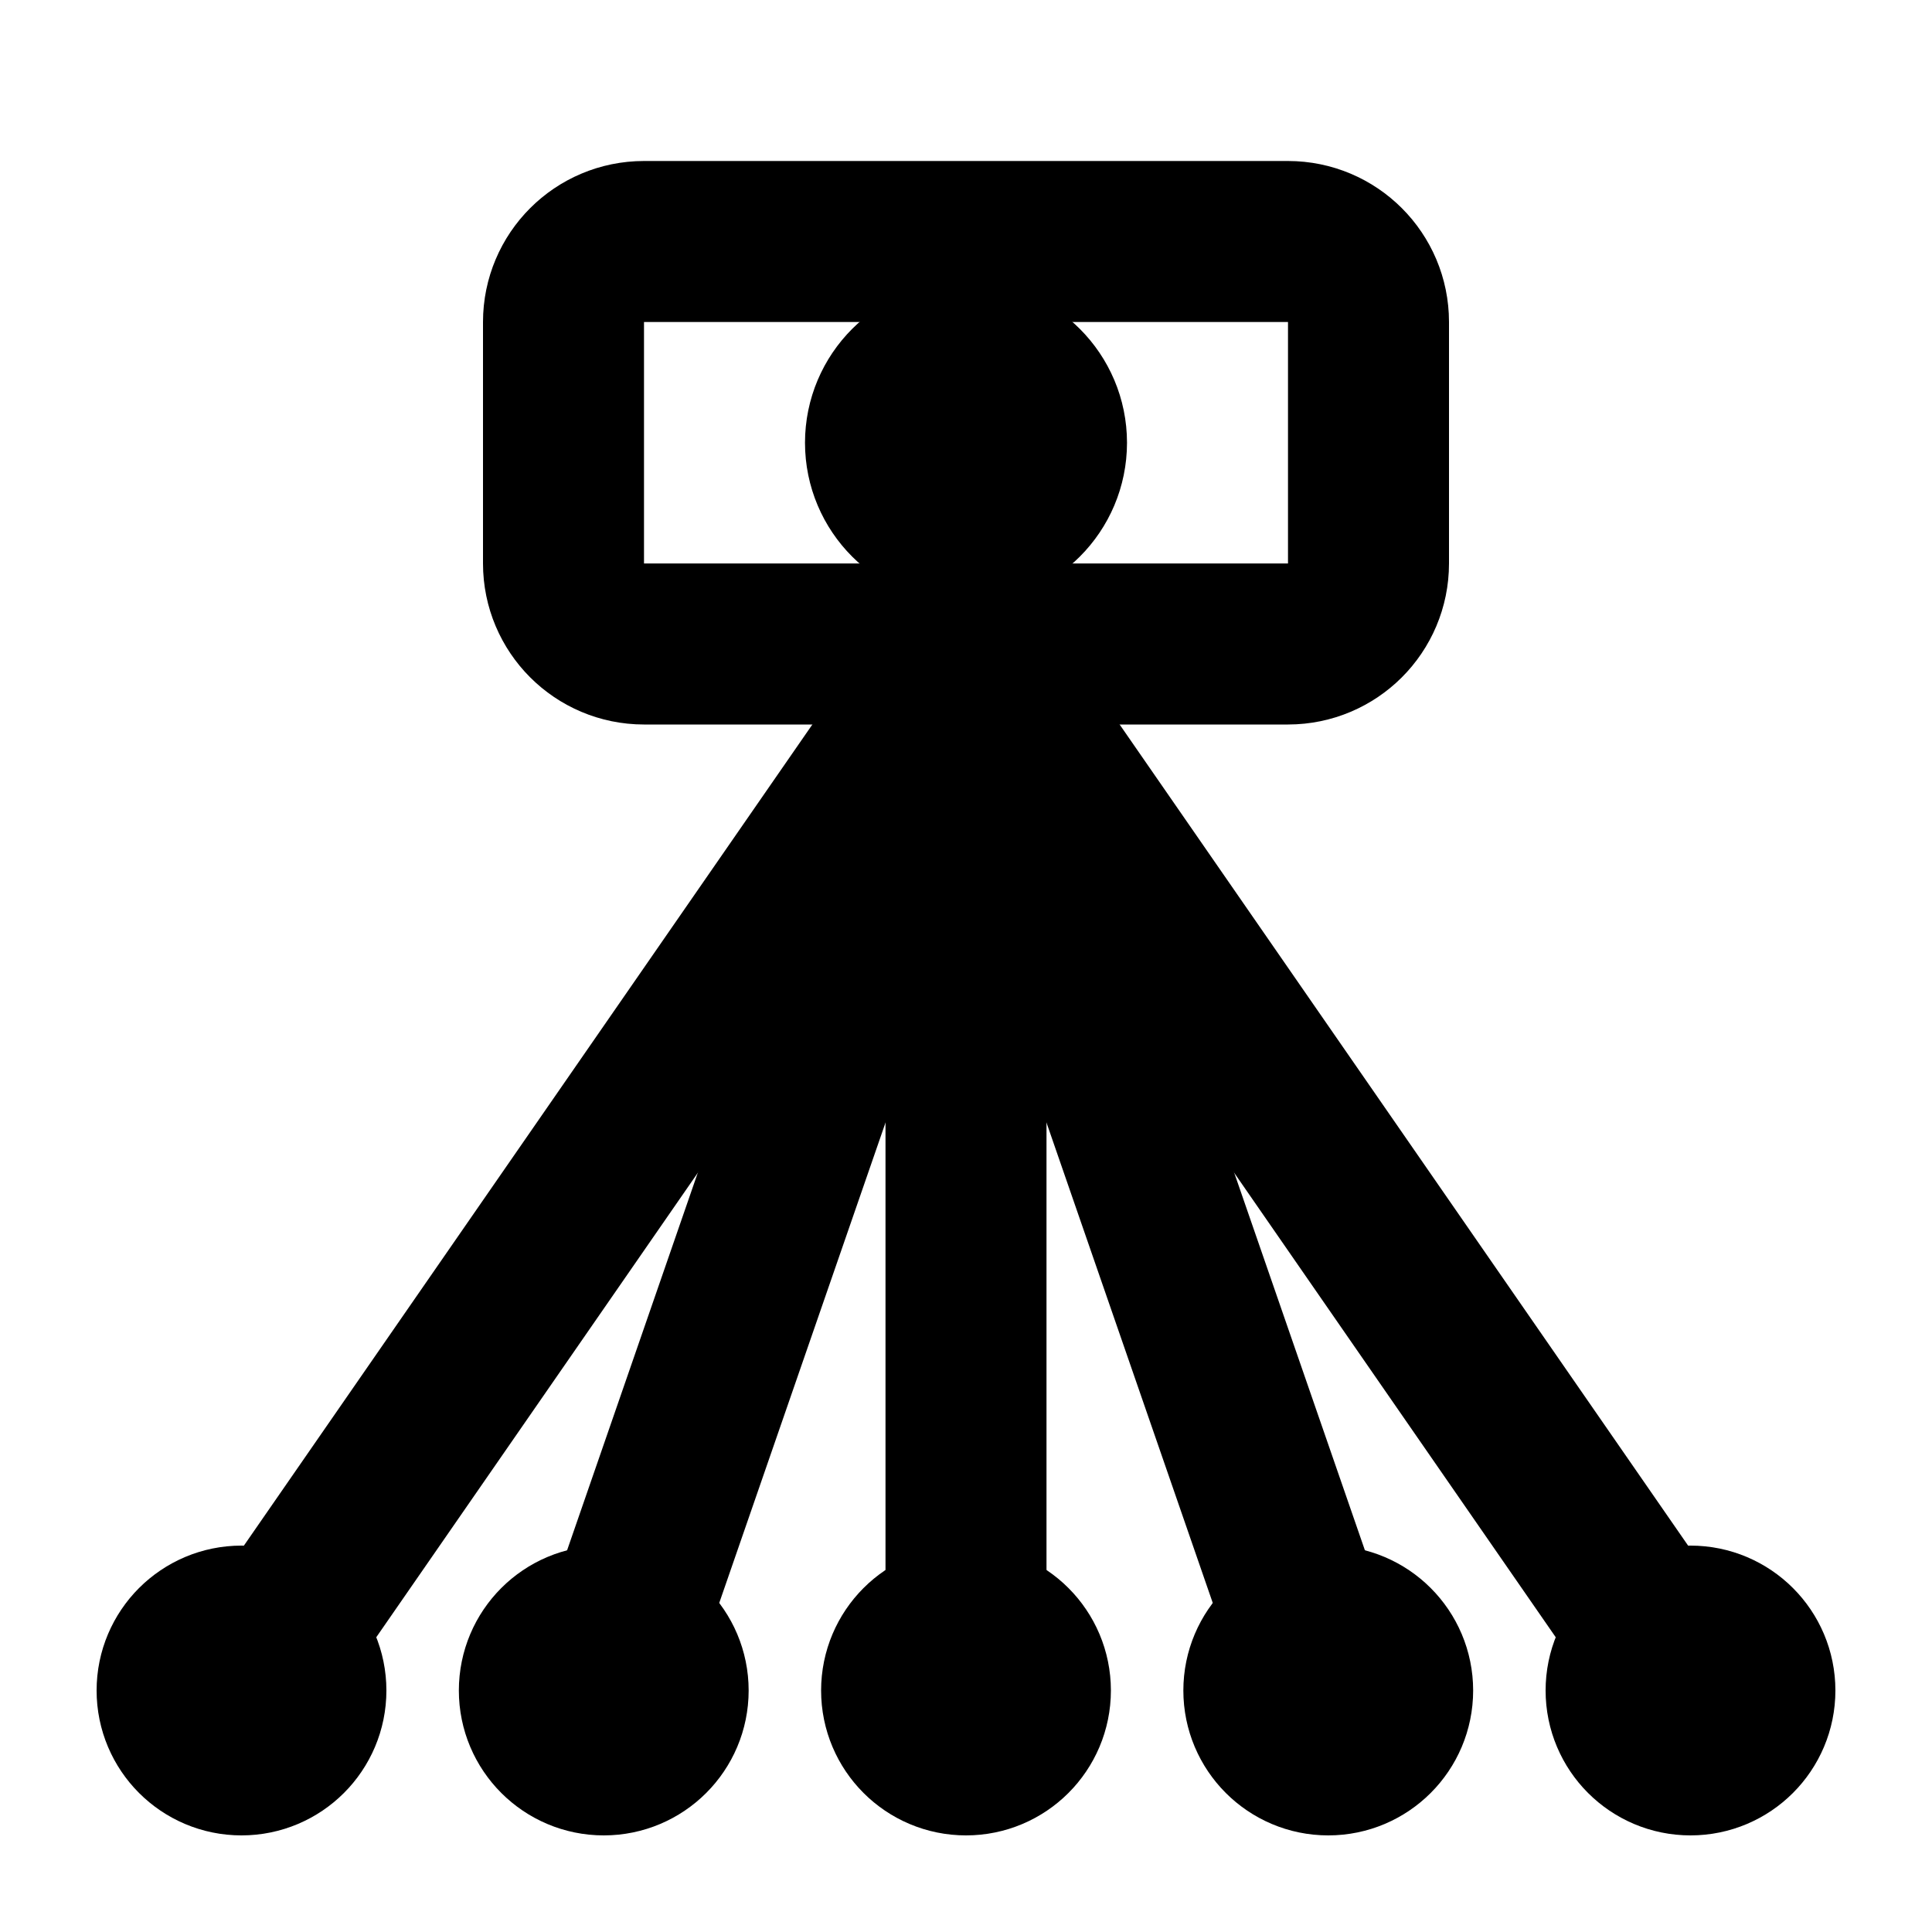
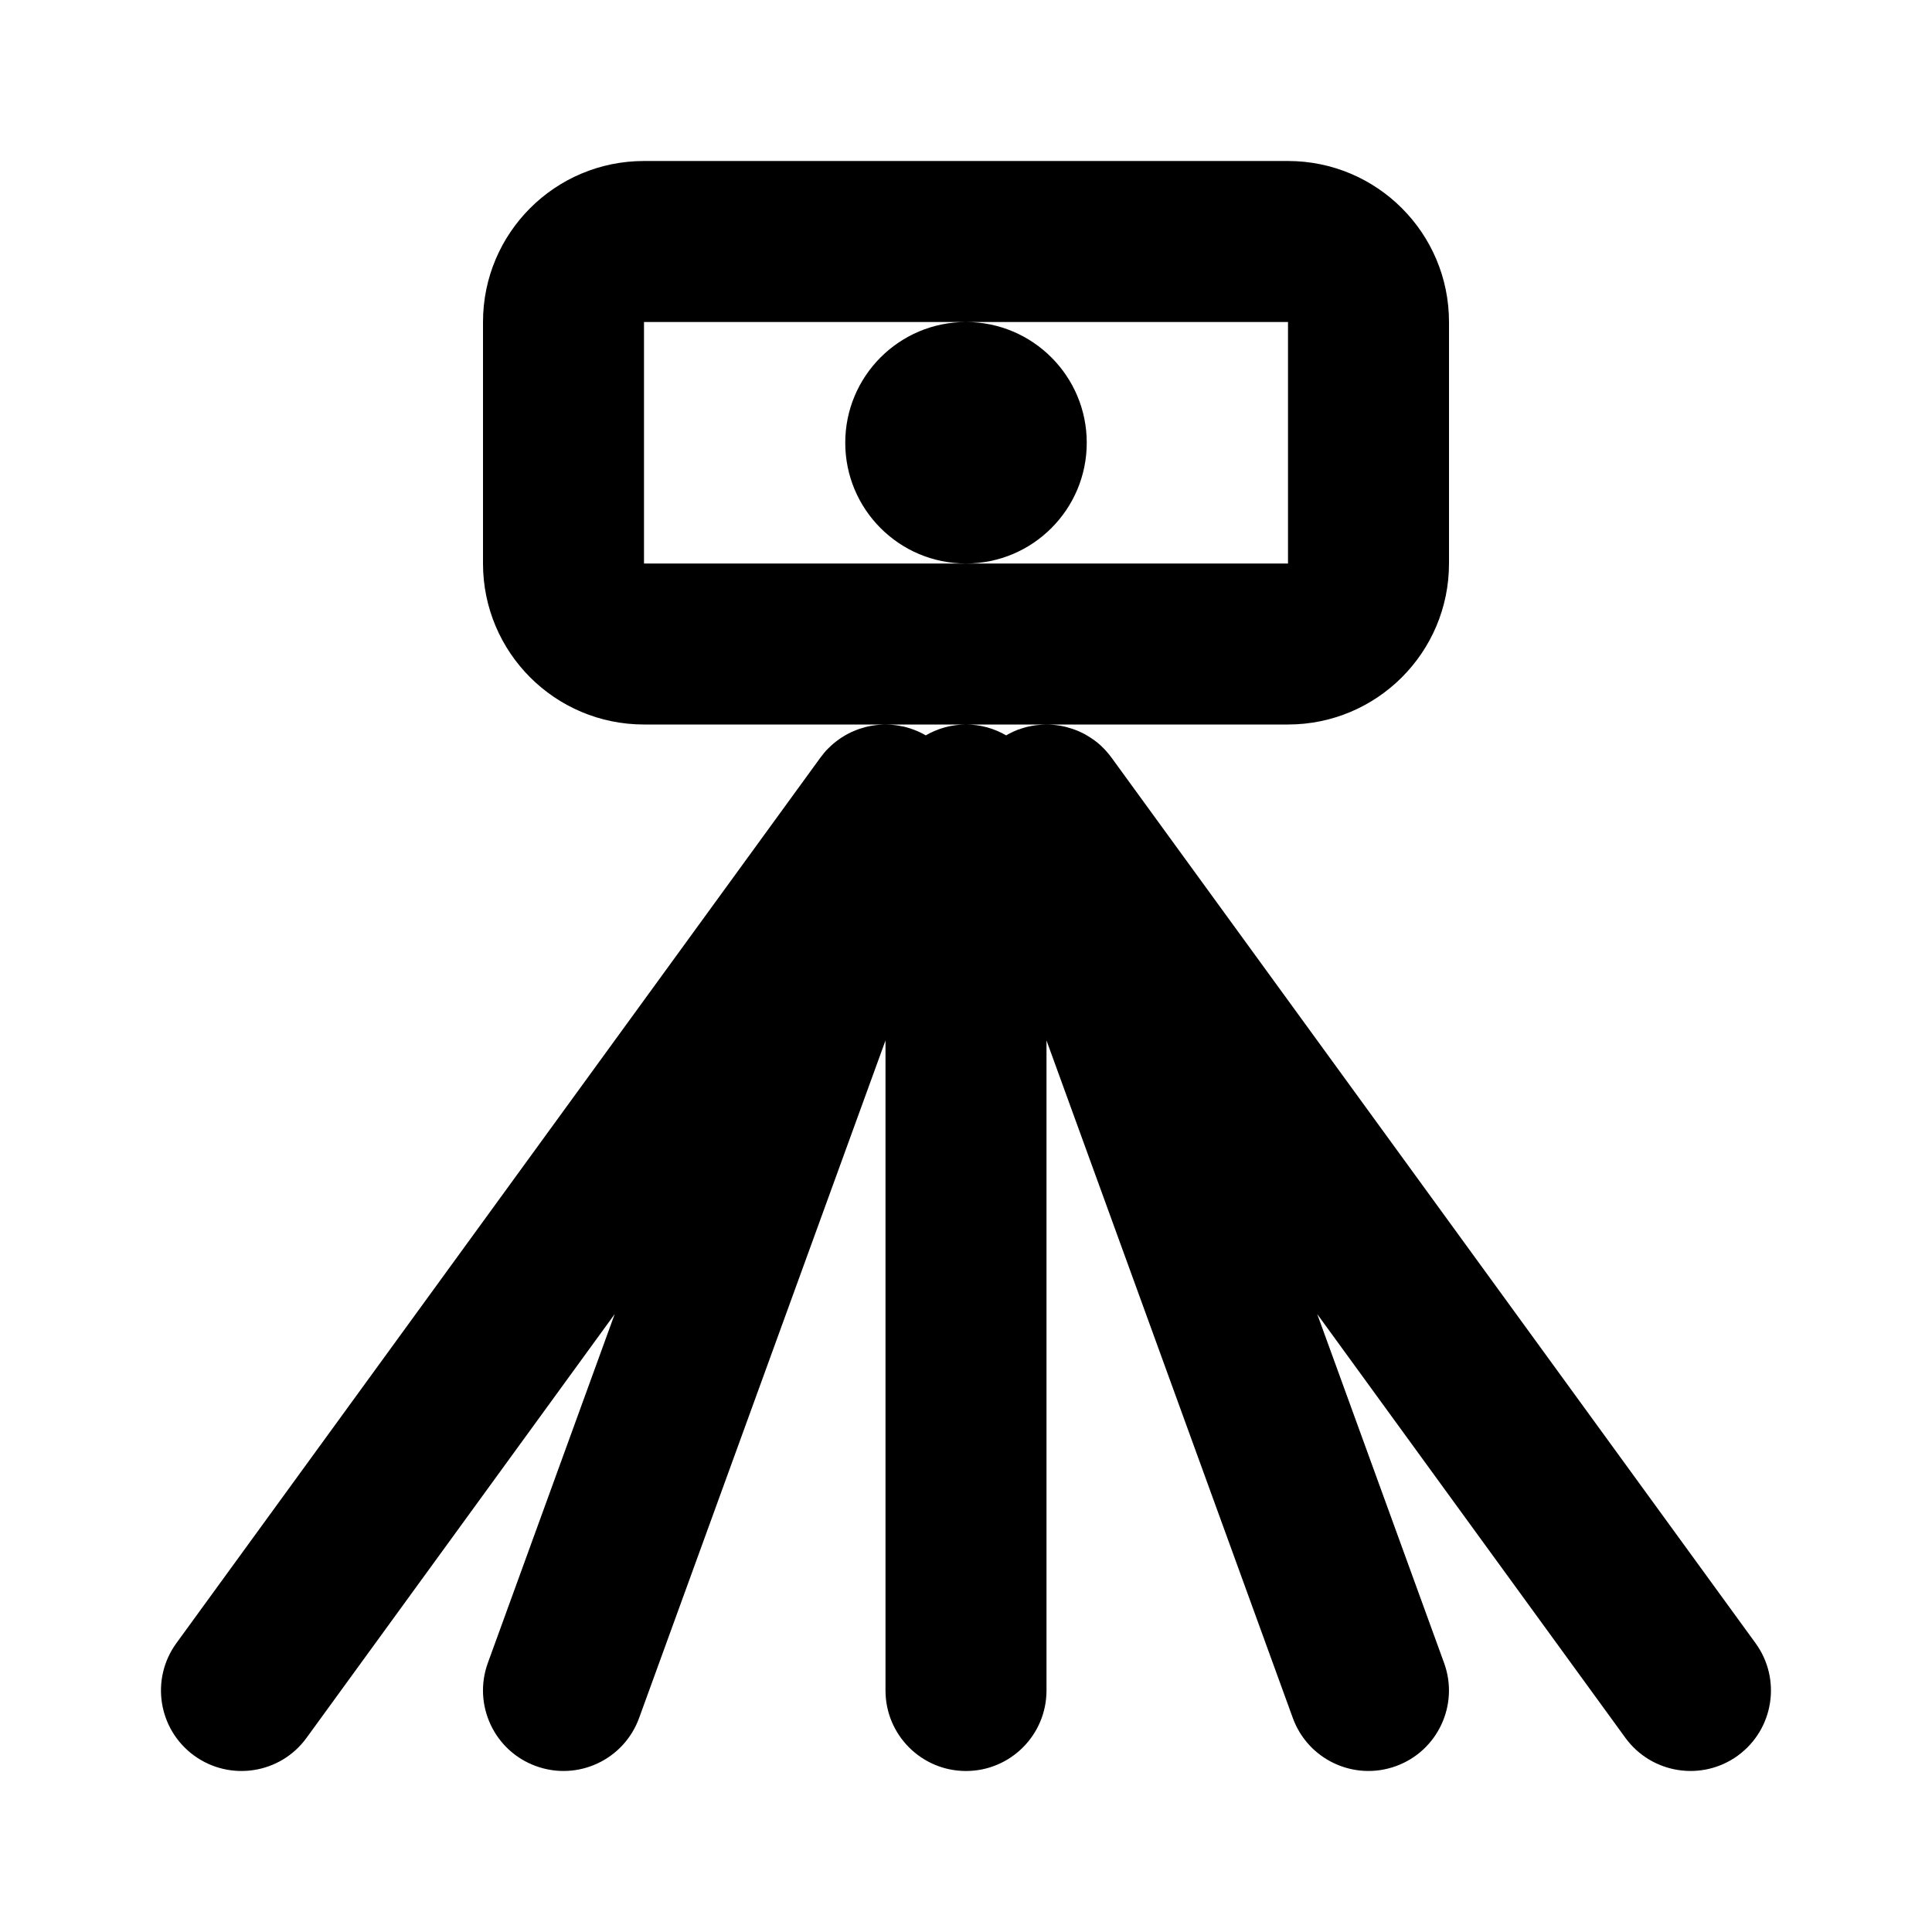
- <svg xmlns="http://www.w3.org/2000/svg" viewBox="0 0 24 24" fill="none" stroke="currentColor" stroke-width="2" stroke-linecap="round" stroke-linejoin="round" class="lucide-fixture-laser">
-   <rect x="7" y="3" width="10" height="5" rx="1" />
-   <circle cx="12" cy="5.5" r="1" fill="currentColor" />
-   <line x1="12" y1="8" x2="3" y2="21" />
-   <line x1="12" y1="8" x2="7.5" y2="21" />
-   <line x1="12" y1="8" x2="12" y2="21" />
-   <line x1="12" y1="8" x2="16.5" y2="21" />
-   <line x1="12" y1="8" x2="21" y2="21" />
-   <circle cx="3" cy="21" r="0.8" fill="currentColor" />
-   <circle cx="7.5" cy="21" r="0.8" fill="currentColor" />
-   <circle cx="12" cy="21" r="0.8" fill="currentColor" />
-   <circle cx="16.5" cy="21" r="0.8" fill="currentColor" />
-   <circle cx="21" cy="21" r="0.8" fill="currentColor" />
+ <svg xmlns="http://www.w3.org/2000/svg" width="24" height="24" viewBox="0 0 24 24" fill="none">
+   <path fill-rule="evenodd" clip-rule="evenodd" d="M16 2C17.104 2 18 2.895 18 4V7C18 8.105 17.104 9 16 9H8C6.895 9 6 8.105 6 7V4C6 2.895 6.895 2 8 2H16ZM12 9C12.182 9 12.352 9.05 12.499 9.135C12.52 9.123 12.541 9.111 12.563 9.101L12.587 9.089C12.607 9.08 12.628 9.071 12.648 9.063C12.651 9.062 12.655 9.062 12.658 9.061L12.661 9.06C12.683 9.052 12.706 9.044 12.728 9.038C12.74 9.035 12.752 9.031 12.764 9.028C12.781 9.024 12.798 9.021 12.815 9.018C12.83 9.015 12.845 9.012 12.86 9.01C12.873 9.008 12.887 9.007 12.9 9.006C13.018 8.994 13.134 9.003 13.245 9.031C13.258 9.035 13.272 9.039 13.285 9.043C13.303 9.048 13.321 9.053 13.339 9.06C13.342 9.061 13.345 9.062 13.348 9.063C13.375 9.073 13.402 9.084 13.428 9.097C13.435 9.1 13.443 9.104 13.45 9.107C13.471 9.118 13.492 9.129 13.512 9.142C13.569 9.176 13.624 9.215 13.674 9.261L13.732 9.319C13.734 9.321 13.735 9.323 13.736 9.324C13.761 9.352 13.786 9.381 13.808 9.412L21.808 20.412C22.133 20.859 22.034 21.484 21.588 21.809C21.141 22.133 20.516 22.034 20.191 21.588L16.363 16.324L17.939 20.658C18.128 21.177 17.86 21.751 17.342 21.939C16.823 22.128 16.249 21.861 16.06 21.342L13 12.925V21C13 21.552 12.552 22 12 22C11.447 22 11 21.552 11 21V12.925L7.939 21.342C7.75 21.861 7.177 22.128 6.658 21.939C6.139 21.751 5.872 21.177 6.06 20.658L7.636 16.324L3.808 21.588C3.484 22.035 2.859 22.133 2.412 21.809C1.965 21.484 1.866 20.859 2.191 20.412L10.191 9.412C10.194 9.409 10.197 9.406 10.199 9.402C10.21 9.387 10.222 9.372 10.234 9.357C10.244 9.346 10.253 9.335 10.262 9.324C10.27 9.316 10.278 9.308 10.286 9.3C10.369 9.215 10.466 9.147 10.569 9.098L10.577 9.094C10.596 9.085 10.616 9.077 10.636 9.069C10.644 9.066 10.652 9.063 10.66 9.06C10.678 9.053 10.696 9.048 10.715 9.043C10.726 9.039 10.738 9.035 10.75 9.032L10.758 9.03C10.868 9.003 10.985 8.994 11.101 9.006C11.113 9.007 11.125 9.008 11.136 9.01C11.156 9.013 11.176 9.016 11.196 9.021C11.208 9.023 11.22 9.025 11.231 9.027C11.246 9.031 11.26 9.035 11.274 9.039C11.296 9.045 11.317 9.052 11.338 9.06L11.342 9.061C11.344 9.061 11.346 9.063 11.348 9.063C11.4 9.083 11.451 9.106 11.5 9.135C11.647 9.05 11.818 9 12 9ZM8 7H12C11.171 7 10.5 6.328 10.5 5.5C10.5 4.672 11.171 4 12 4C12.828 4 13.5 4.672 13.5 5.5C13.5 6.328 12.828 7 12 7H16V4H8V7Z" fill="black" />
</svg>
